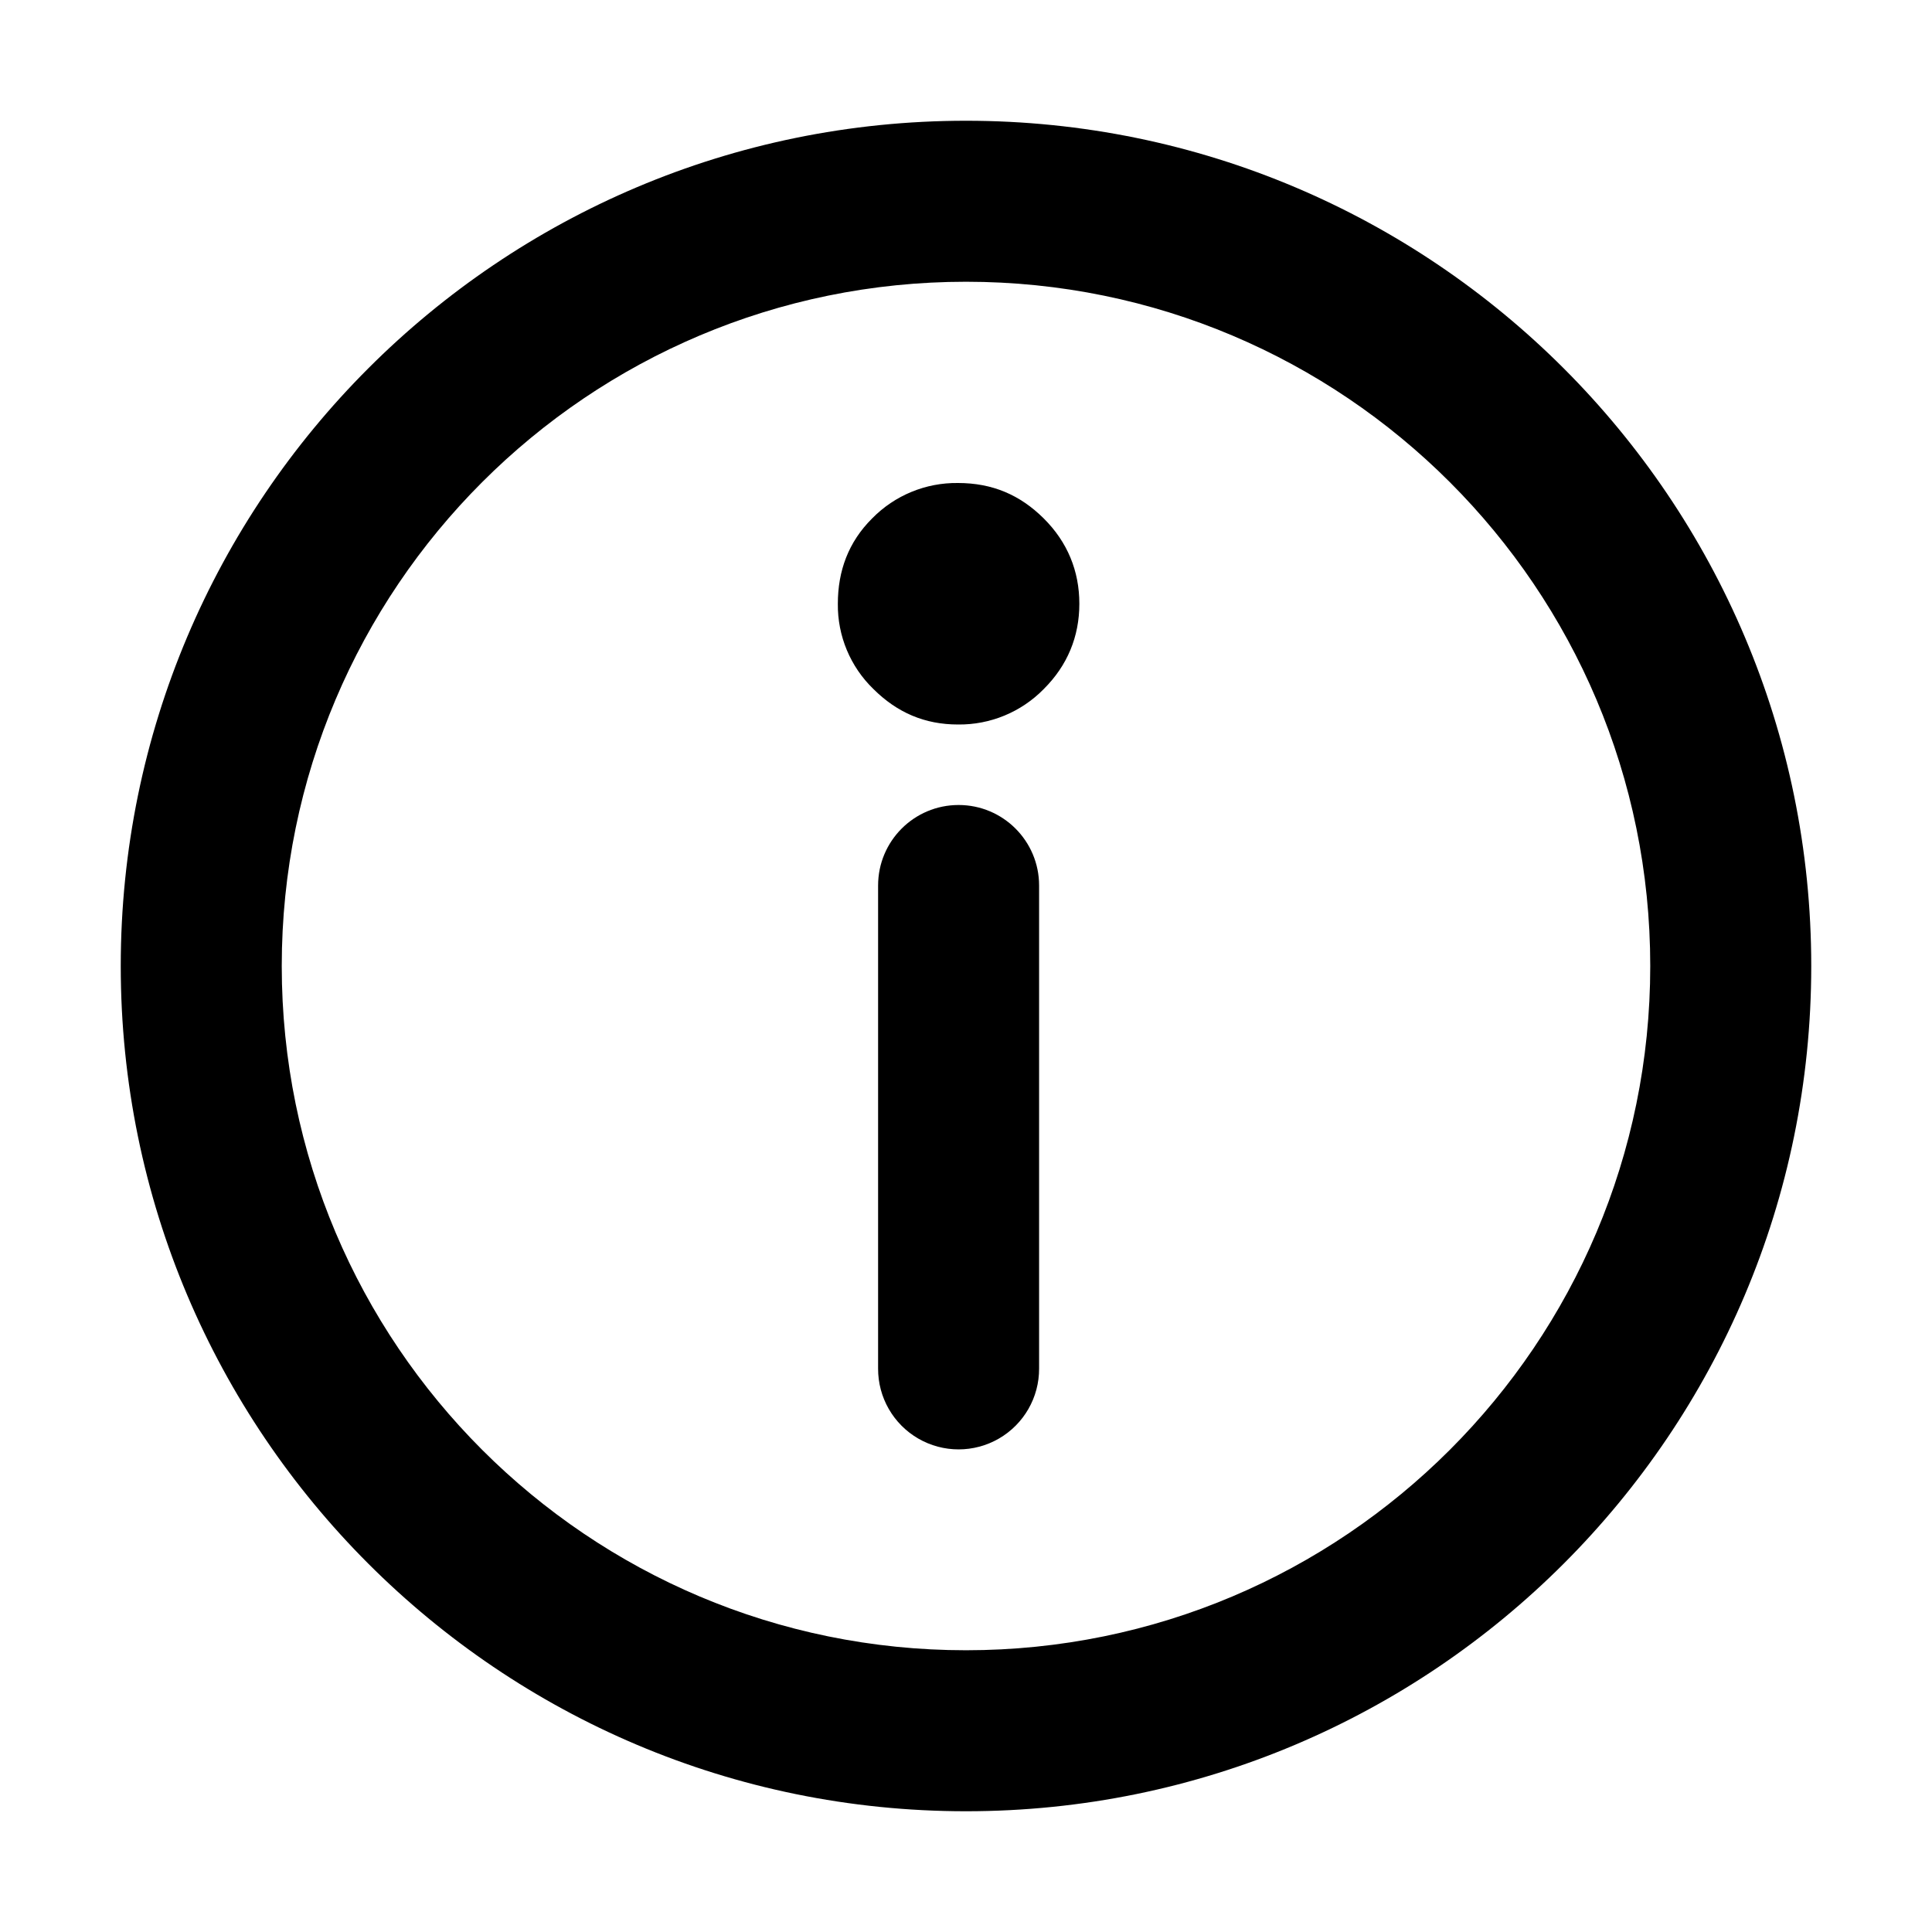
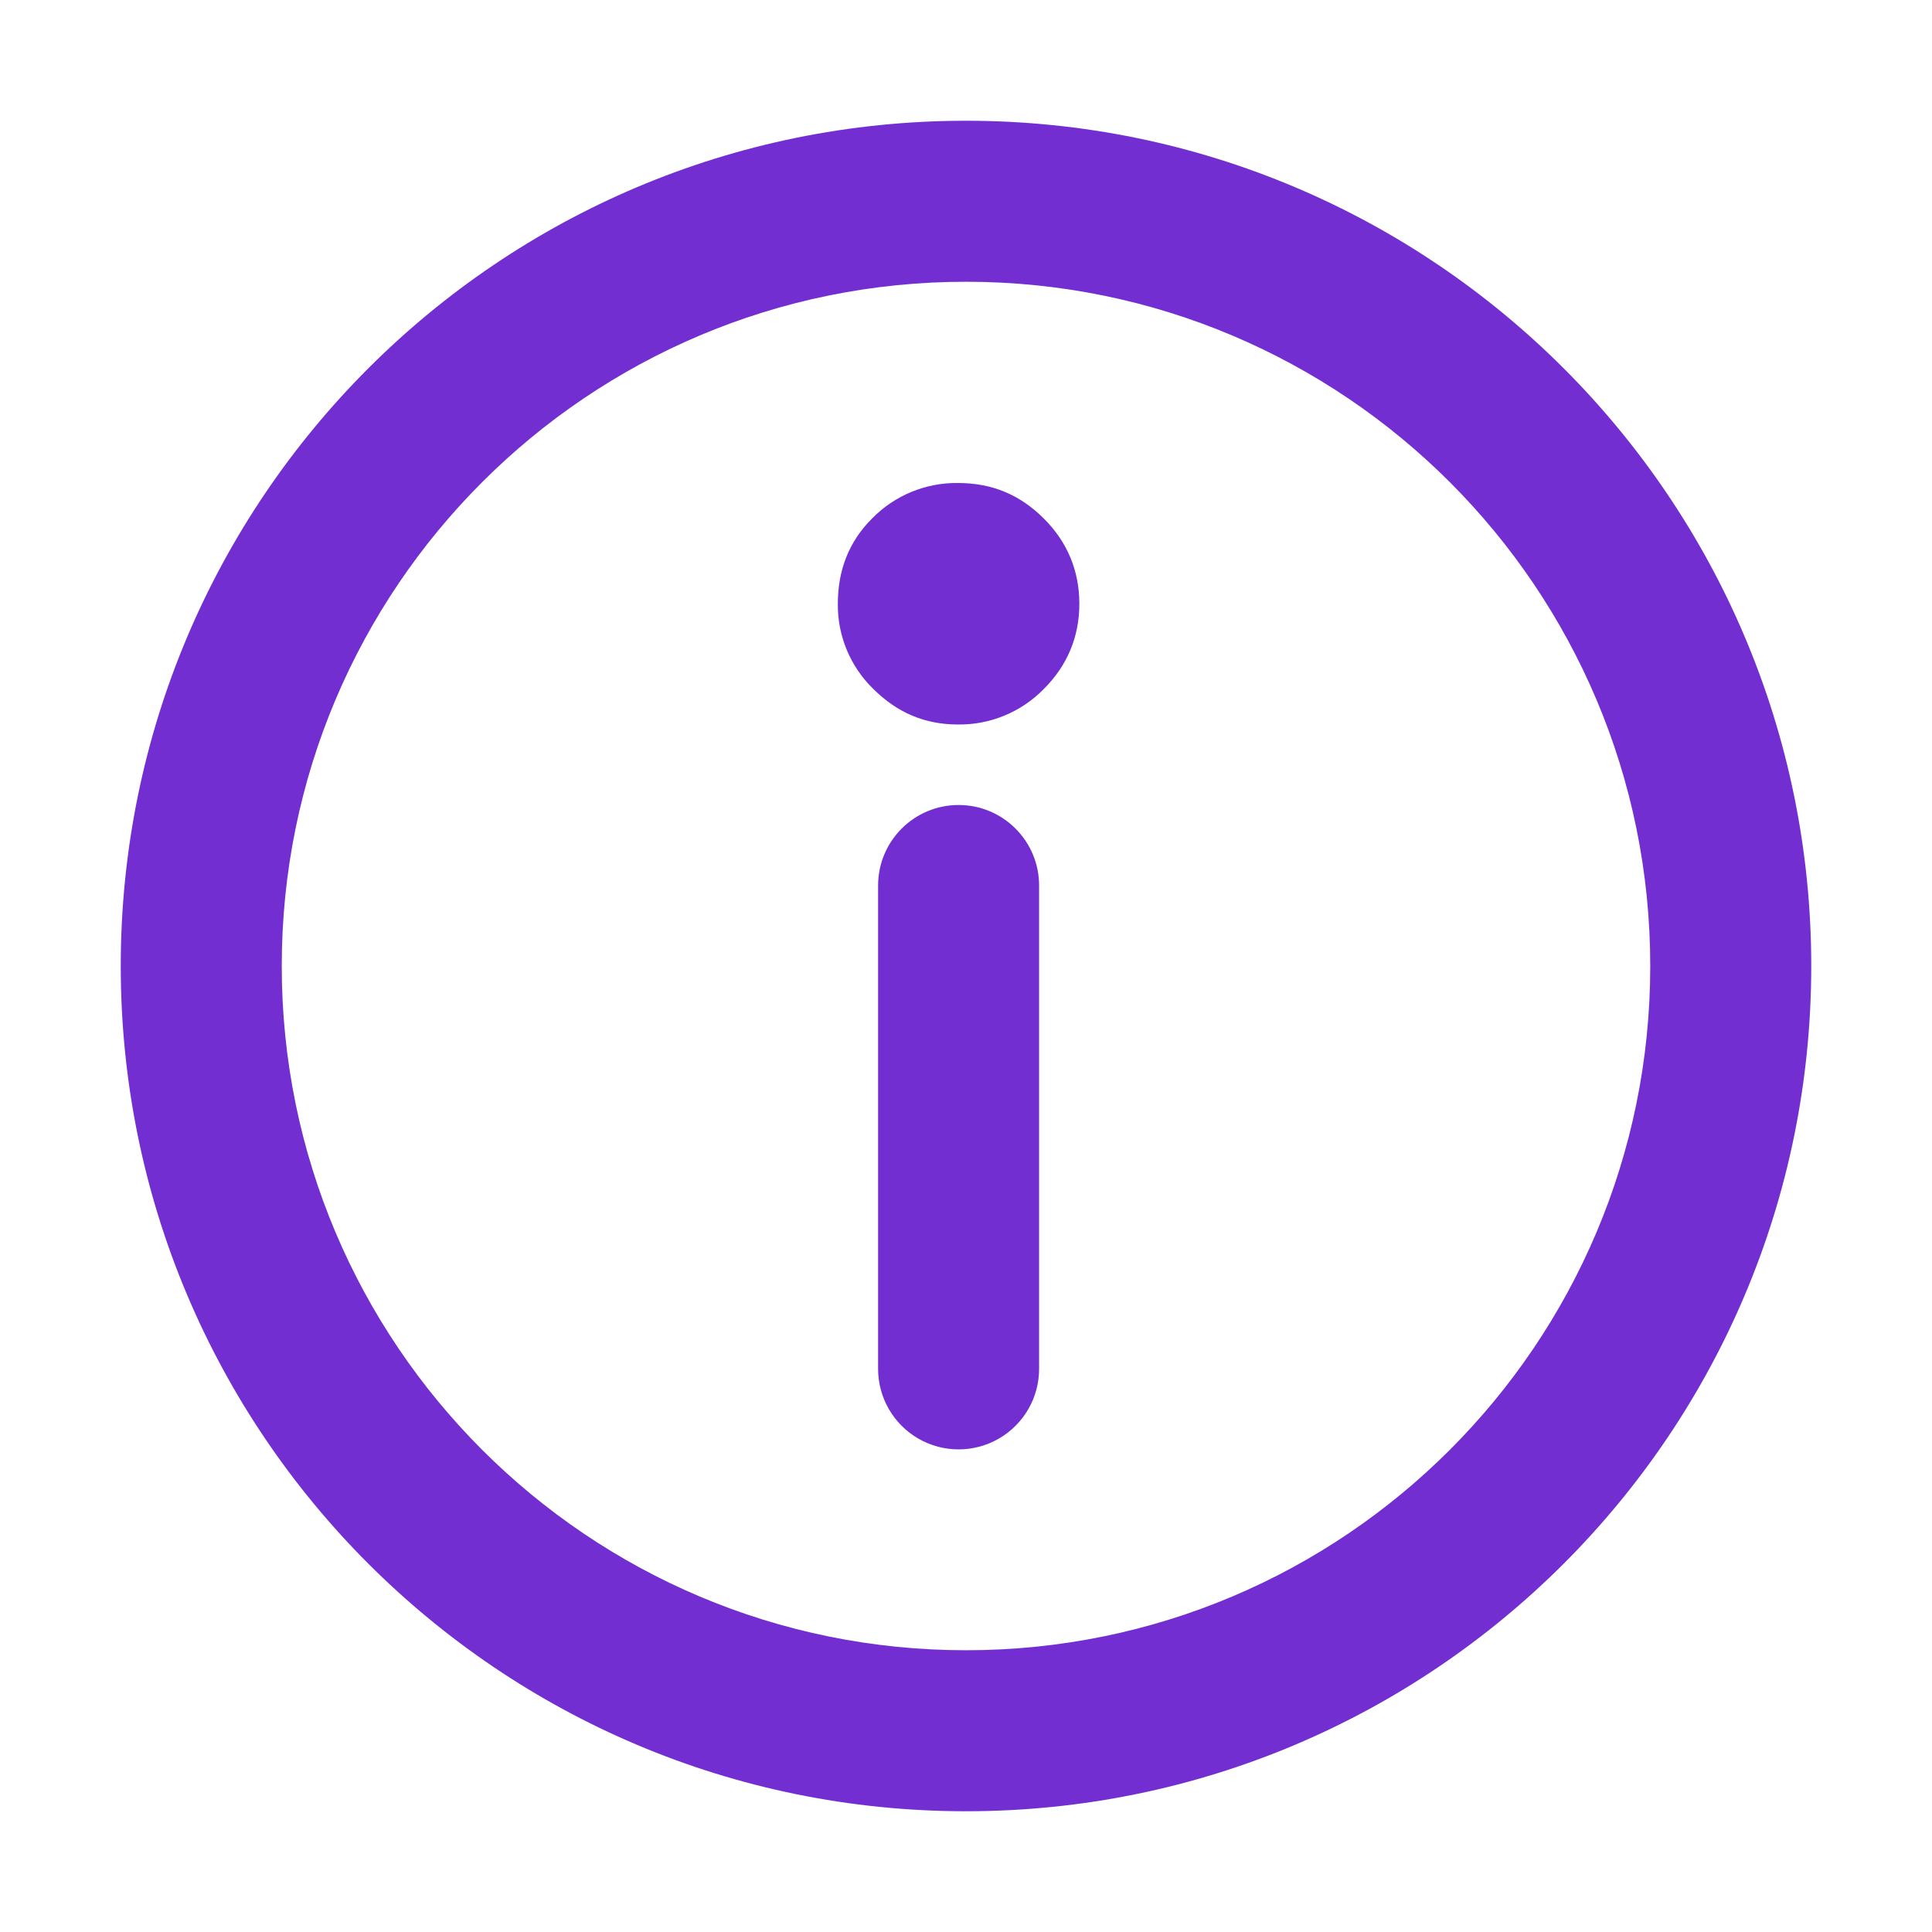
<svg xmlns="http://www.w3.org/2000/svg" t="1774064550532" class="icon" viewBox="0 0 1024 1024" version="1.1" p-id="2092" width="200" height="200">
-   <path d="M512 64c247.424 0 448 200.576 448 448s-200.576 448-448 448S64 759.424 64 512 264.576 64 512 64z m0 85.333C311.701 149.333 149.333 311.701 149.333 512s162.368 362.667 362.667 362.667 362.667-162.368 362.667-362.667S712.299 149.333 512 149.333z m-3.925 277.333a42.667 42.667 0 0 1 42.667 42.667v256a42.667 42.667 0 1 1-85.333 0V469.333a42.667 42.667 0 0 1 42.667-42.667z m-0.363-170.667c18.197 0 32.875 6.251 45.483 18.773 12.587 12.523 18.88 27.84 18.88 45.227 0 17.387-6.293 32.704-18.88 45.227a62.507 62.507 0 0 1-45.483 18.773c-17.493 0-32.171-6.251-44.757-18.773a61.845 61.845 0 0 1-18.88-45.227c0-17.387 5.589-32.704 18.176-45.227A62.507 62.507 0 0 1 507.733 256z" p-id="2093" />
+   <path fill="#722ed1" d="M512 64c247.424 0 448 200.576 448 448s-200.576 448-448 448S64 759.424 64 512 264.576 64 512 64z m0 85.333C311.701 149.333 149.333 311.701 149.333 512s162.368 362.667 362.667 362.667 362.667-162.368 362.667-362.667S712.299 149.333 512 149.333z m-3.925 277.333a42.667 42.667 0 0 1 42.667 42.667v256a42.667 42.667 0 1 1-85.333 0V469.333a42.667 42.667 0 0 1 42.667-42.667z m-0.363-170.667c18.197 0 32.875 6.251 45.483 18.773 12.587 12.523 18.88 27.84 18.88 45.227 0 17.387-6.293 32.704-18.88 45.227a62.507 62.507 0 0 1-45.483 18.773c-17.493 0-32.171-6.251-44.757-18.773a61.845 61.845 0 0 1-18.88-45.227c0-17.387 5.589-32.704 18.176-45.227A62.507 62.507 0 0 1 507.733 256z" p-id="2093" />
</svg>
